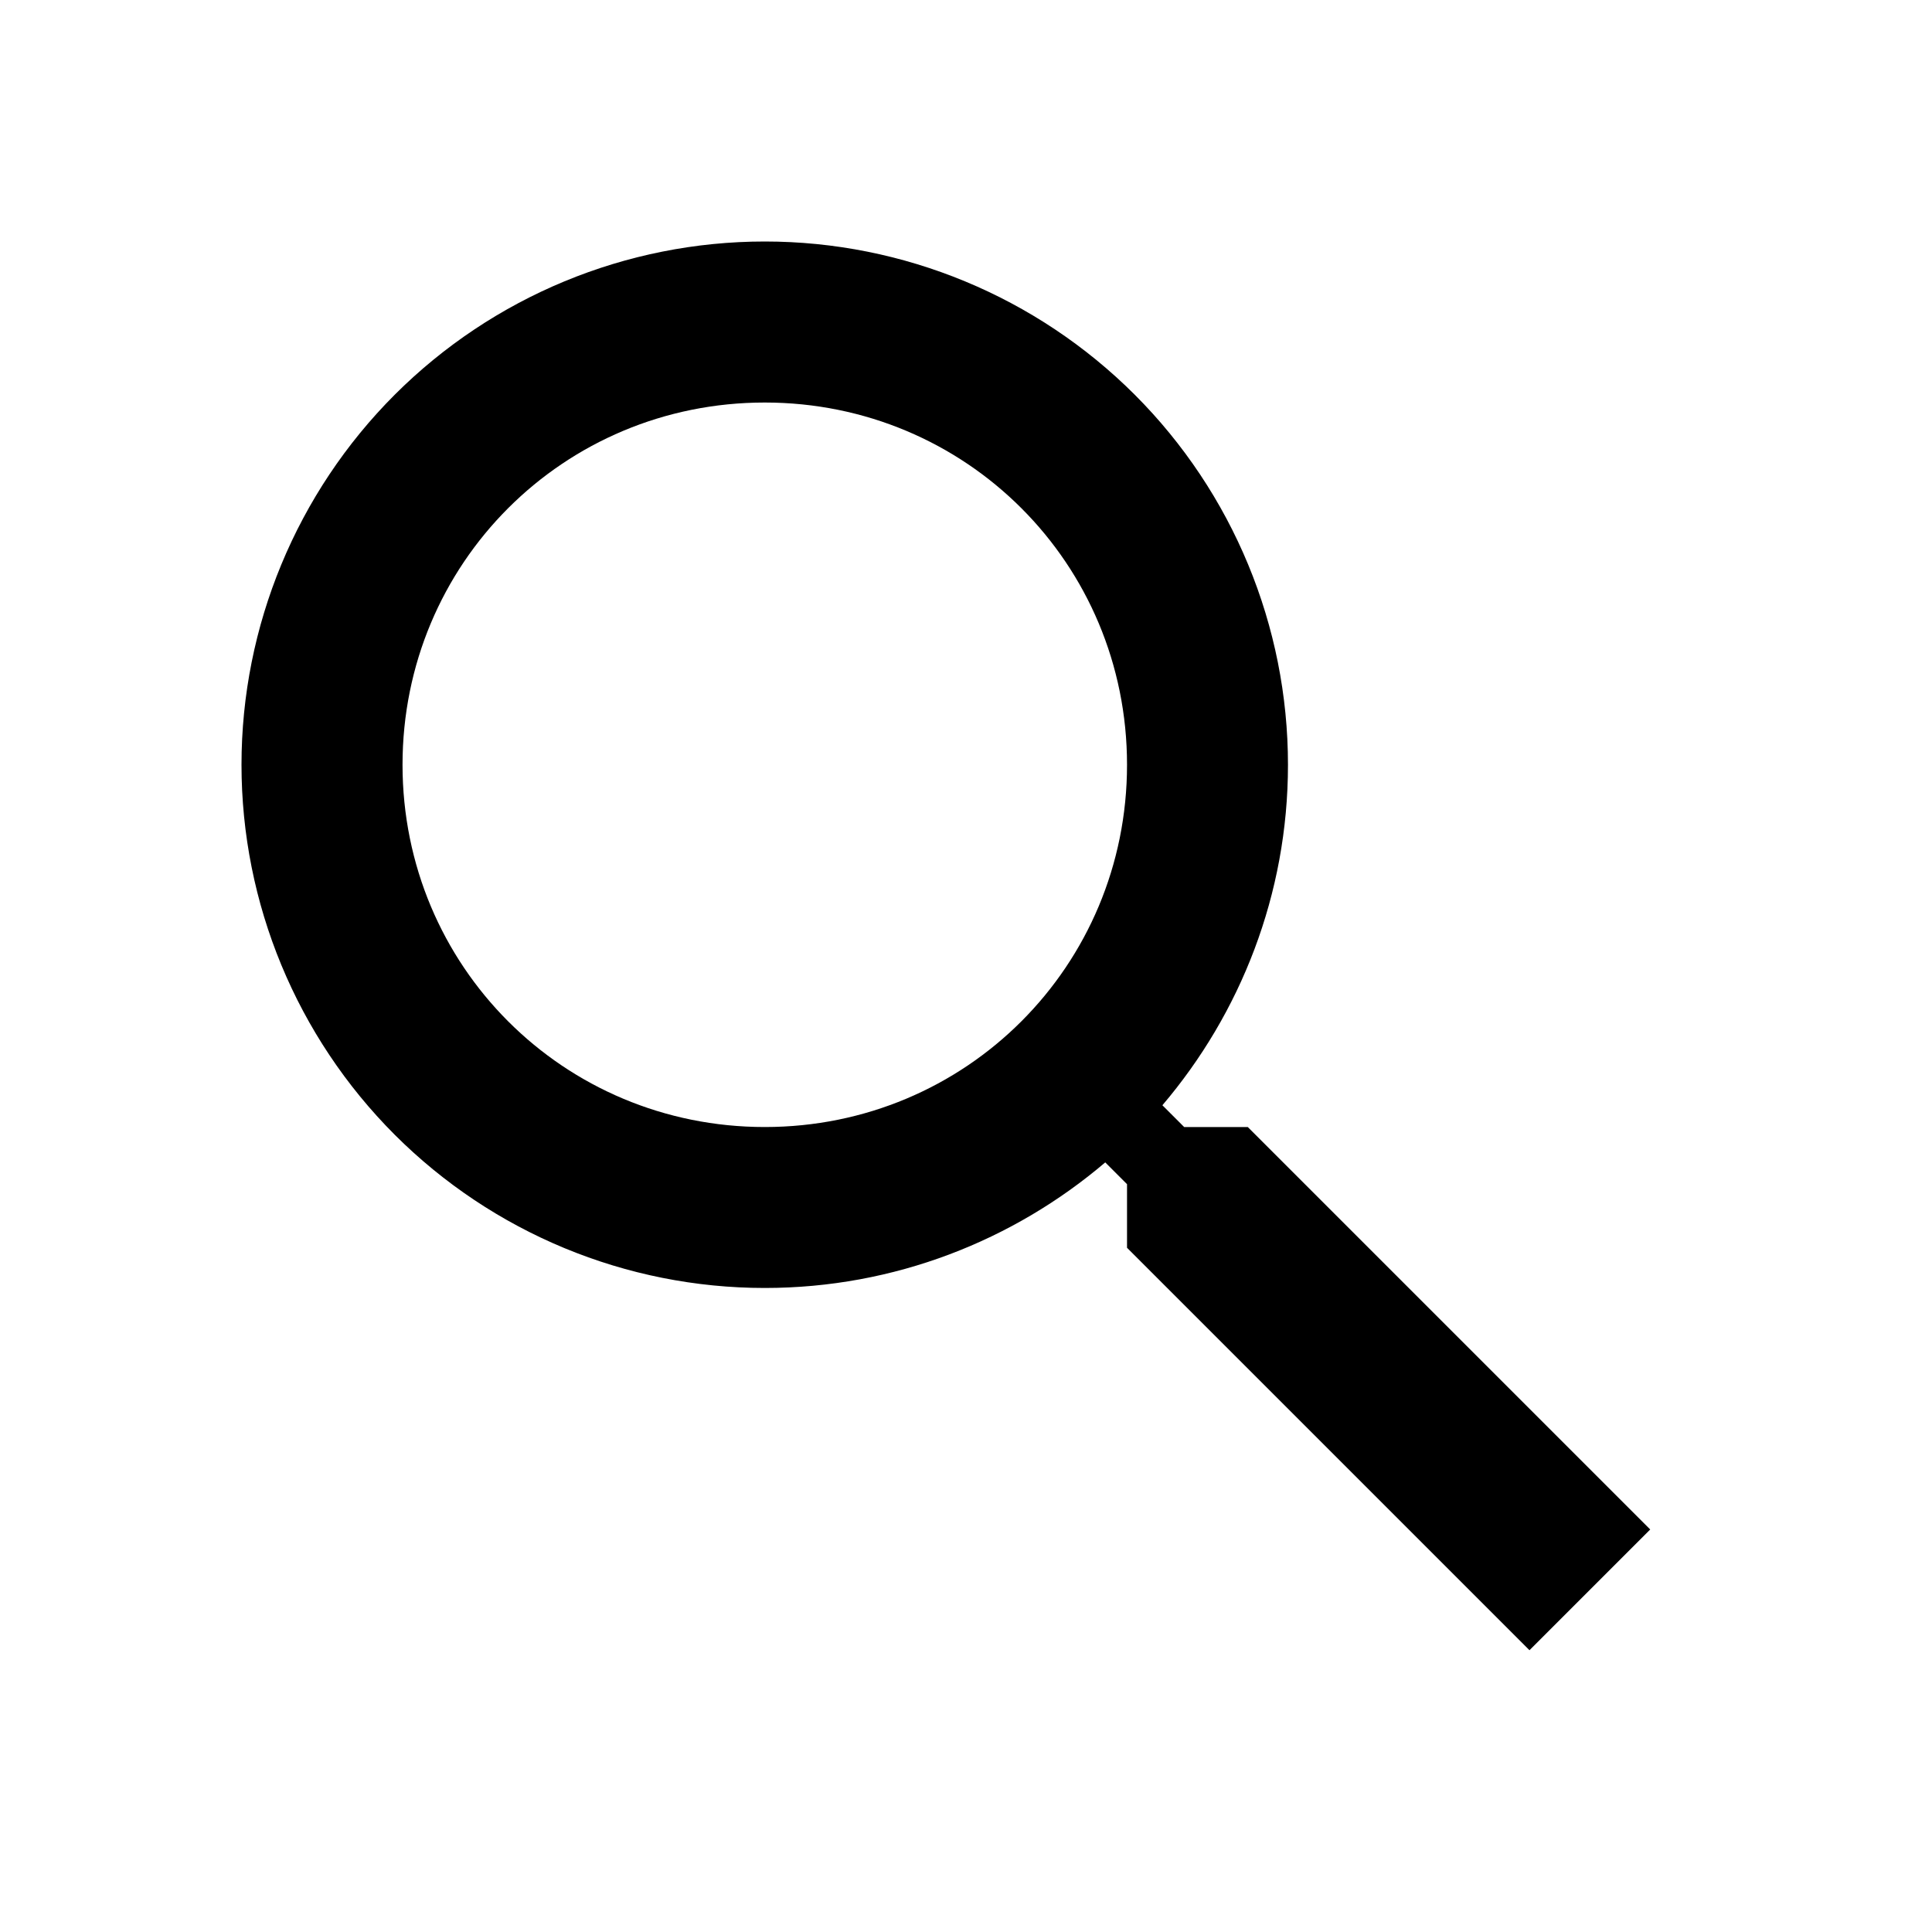
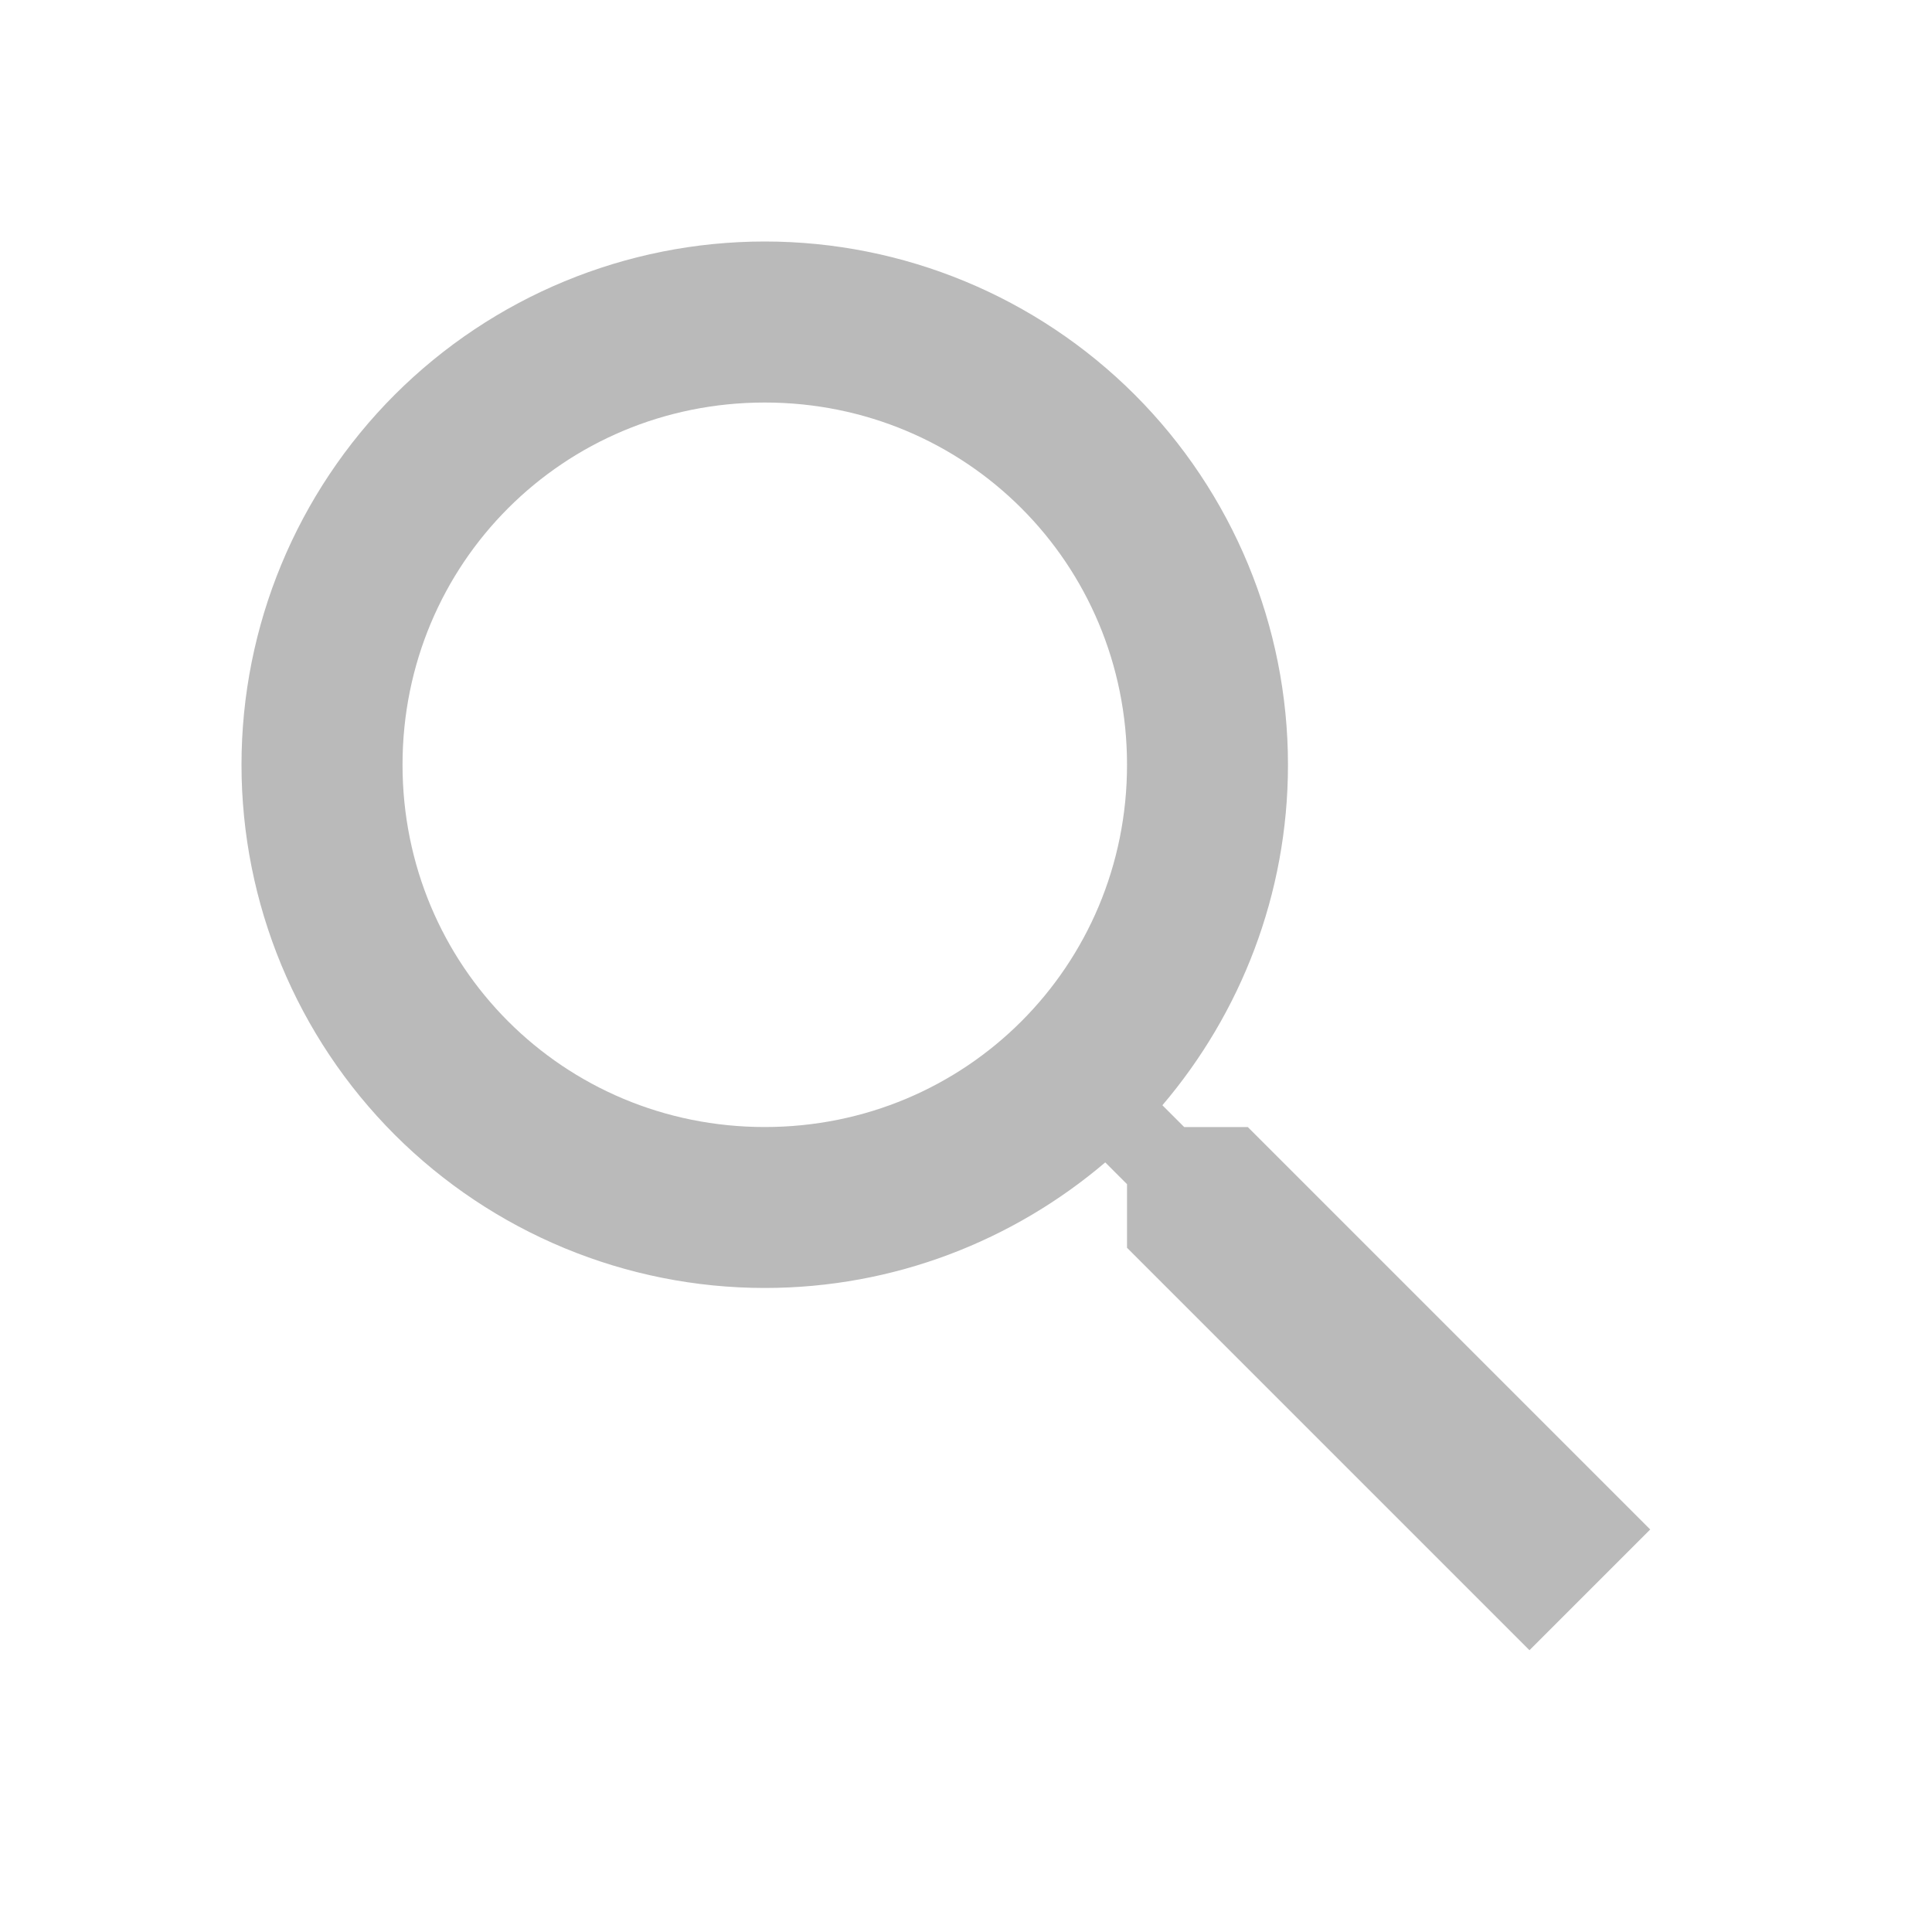
<svg xmlns="http://www.w3.org/2000/svg" width="26" height="26" viewBox="0 0 26 26" fill="none">
-   <path d="M10.292 3.25C12.159 3.25 13.95 3.992 15.271 5.312C16.591 6.633 17.333 8.424 17.333 10.292C17.333 12.036 16.694 13.639 15.643 14.874L15.936 15.167H16.792L22.208 20.583L20.583 22.208L15.167 16.792V15.936L14.874 15.643C13.639 16.694 12.036 17.333 10.292 17.333C8.424 17.333 6.633 16.591 5.312 15.271C3.992 13.95 3.25 12.159 3.25 10.292C3.25 8.424 3.992 6.633 5.312 5.312C6.633 3.992 8.424 3.25 10.292 3.25ZM10.292 5.417C7.583 5.417 5.417 7.583 5.417 10.292C5.417 13 7.583 15.167 10.292 15.167C13 15.167 15.167 13 15.167 10.292C15.167 7.583 13 5.417 10.292 5.417Z" fill="currentColor" />
+   <path d="M10.292 3.25C12.159 3.25 13.95 3.992 15.271 5.312C16.591 6.633 17.333 8.424 17.333 10.292C17.333 12.036 16.694 13.639 15.643 14.874L15.936 15.167H16.792L22.208 20.583L20.583 22.208L15.167 16.792V15.936L14.874 15.643C13.639 16.694 12.036 17.333 10.292 17.333C8.424 17.333 6.633 16.591 5.312 15.271C3.992 13.95 3.25 12.159 3.25 10.292C3.25 8.424 3.992 6.633 5.312 5.312C6.633 3.992 8.424 3.25 10.292 3.25ZM10.292 5.417C7.583 5.417 5.417 7.583 5.417 10.292C5.417 13 7.583 15.167 10.292 15.167C13 15.167 15.167 13 15.167 10.292C15.167 7.583 13 5.417 10.292 5.417Z" fill="#BABABA" />
</svg>
